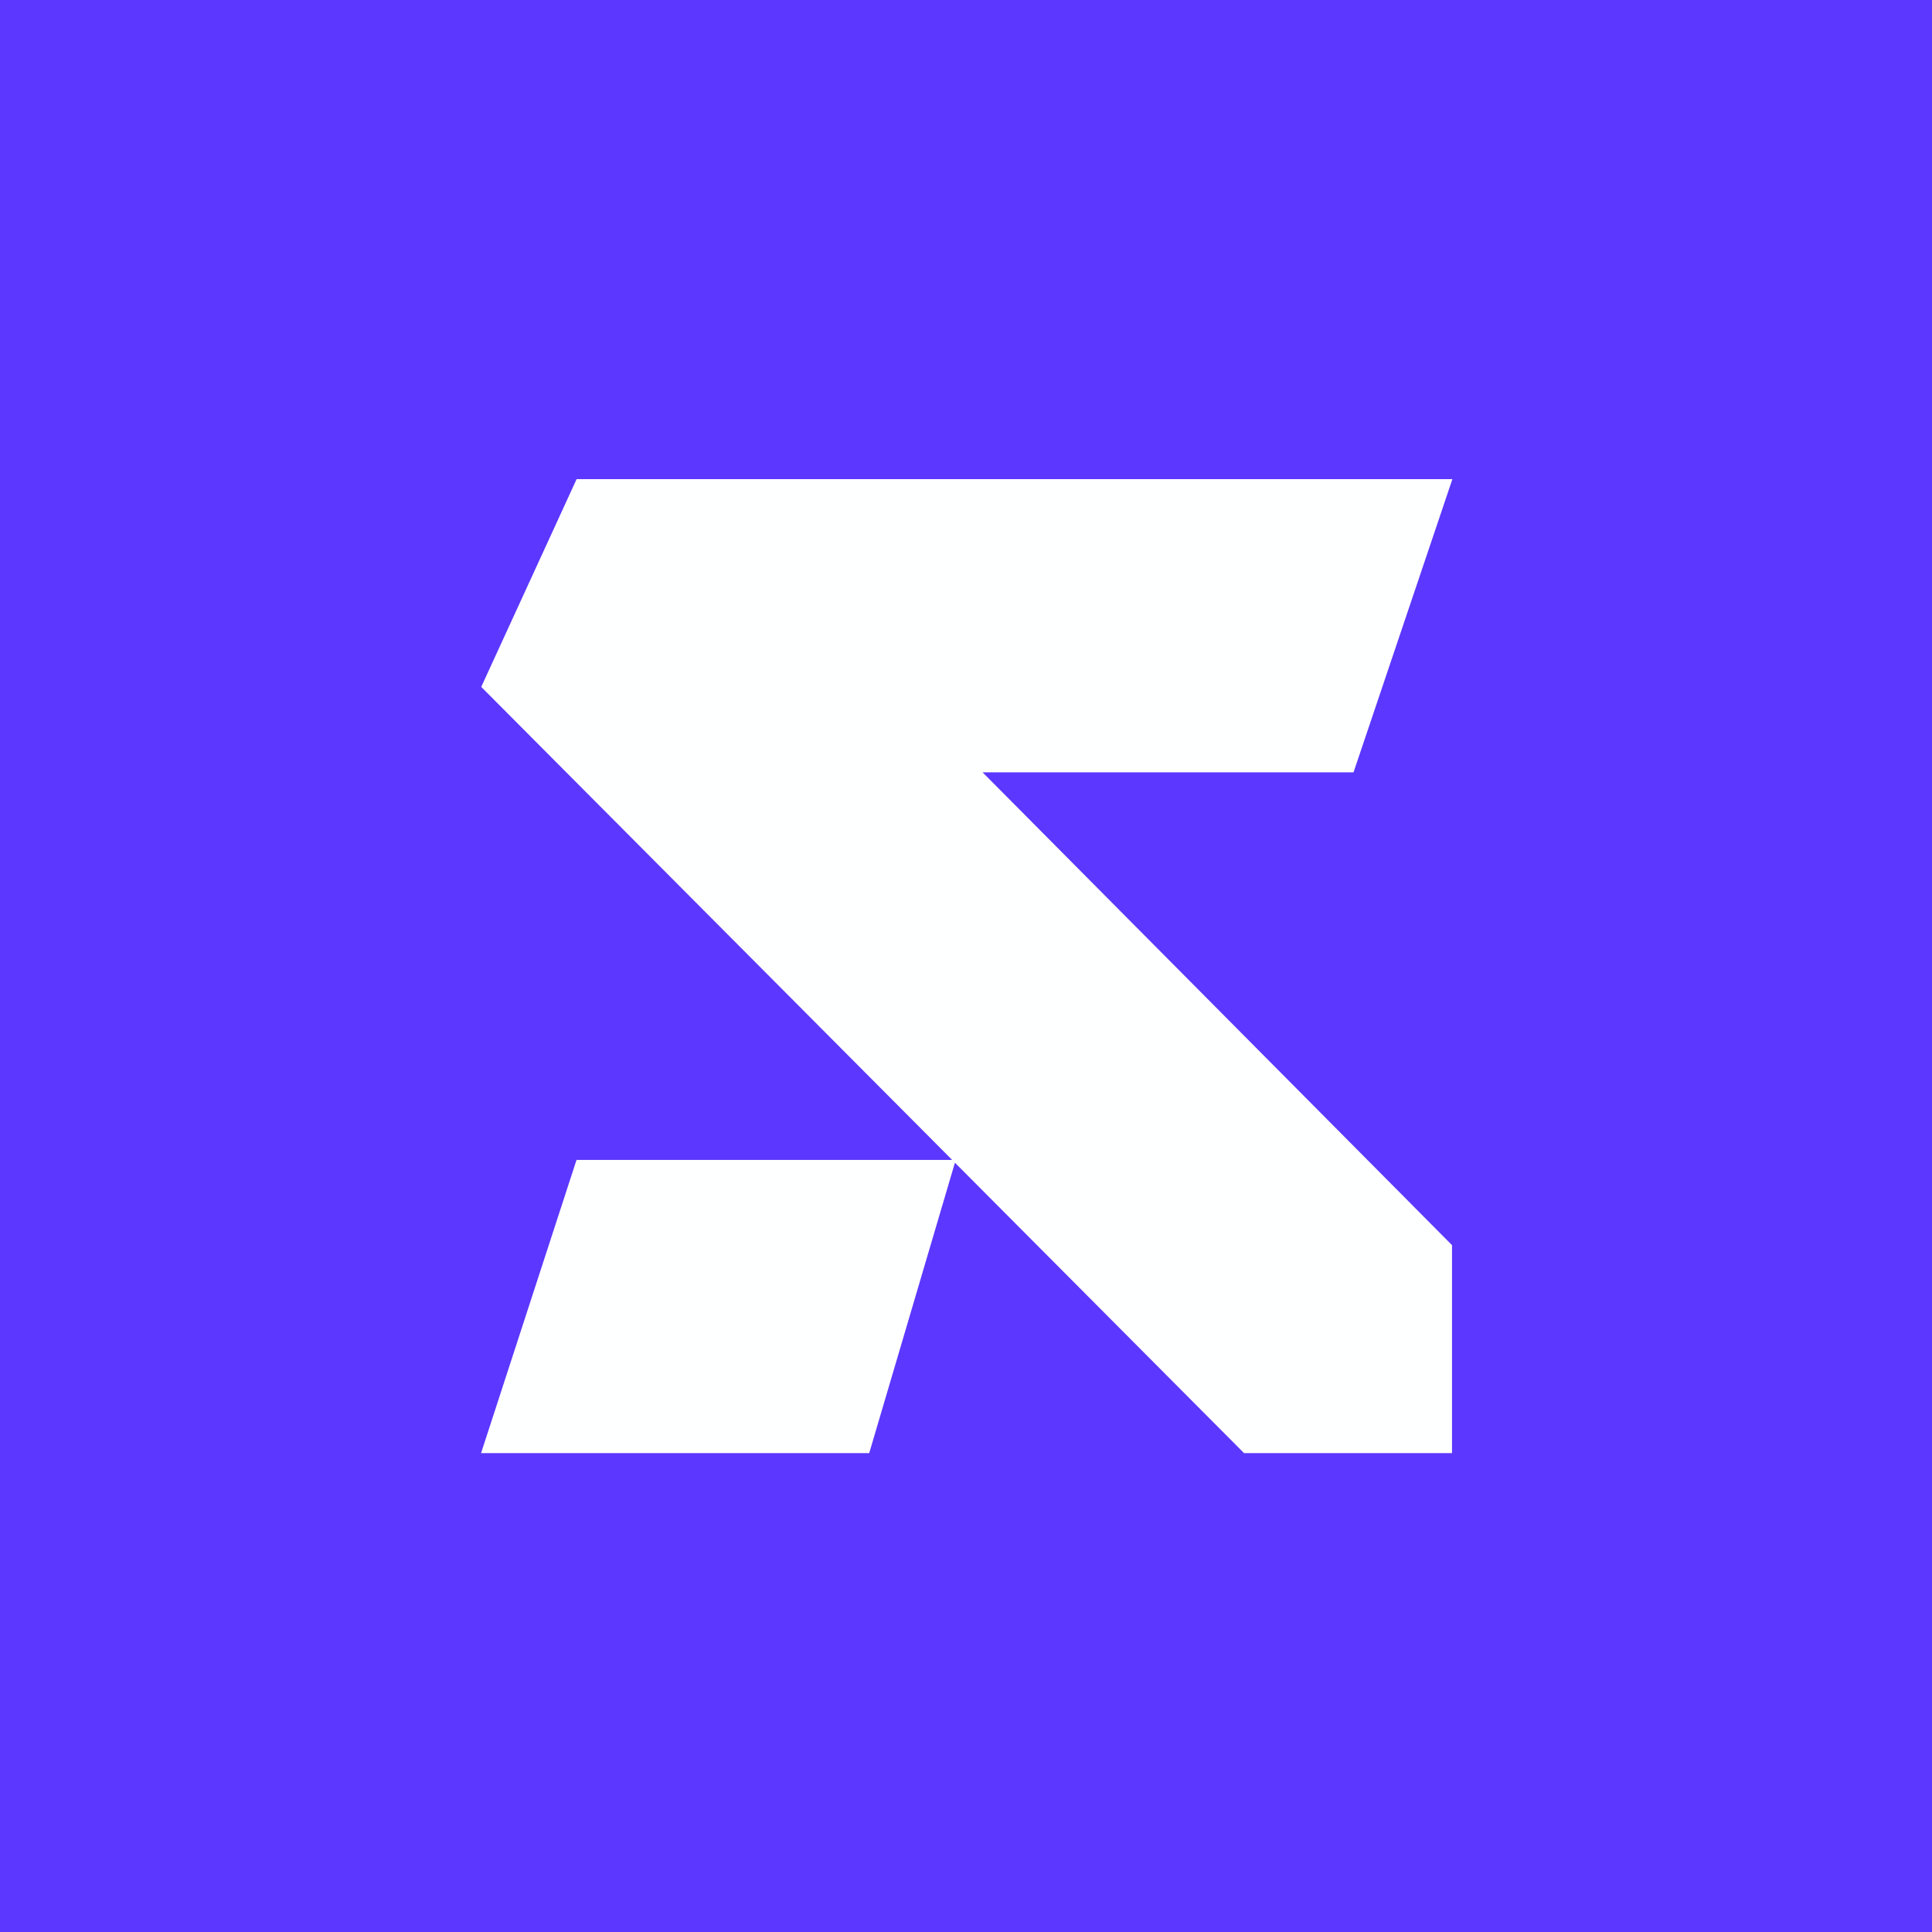
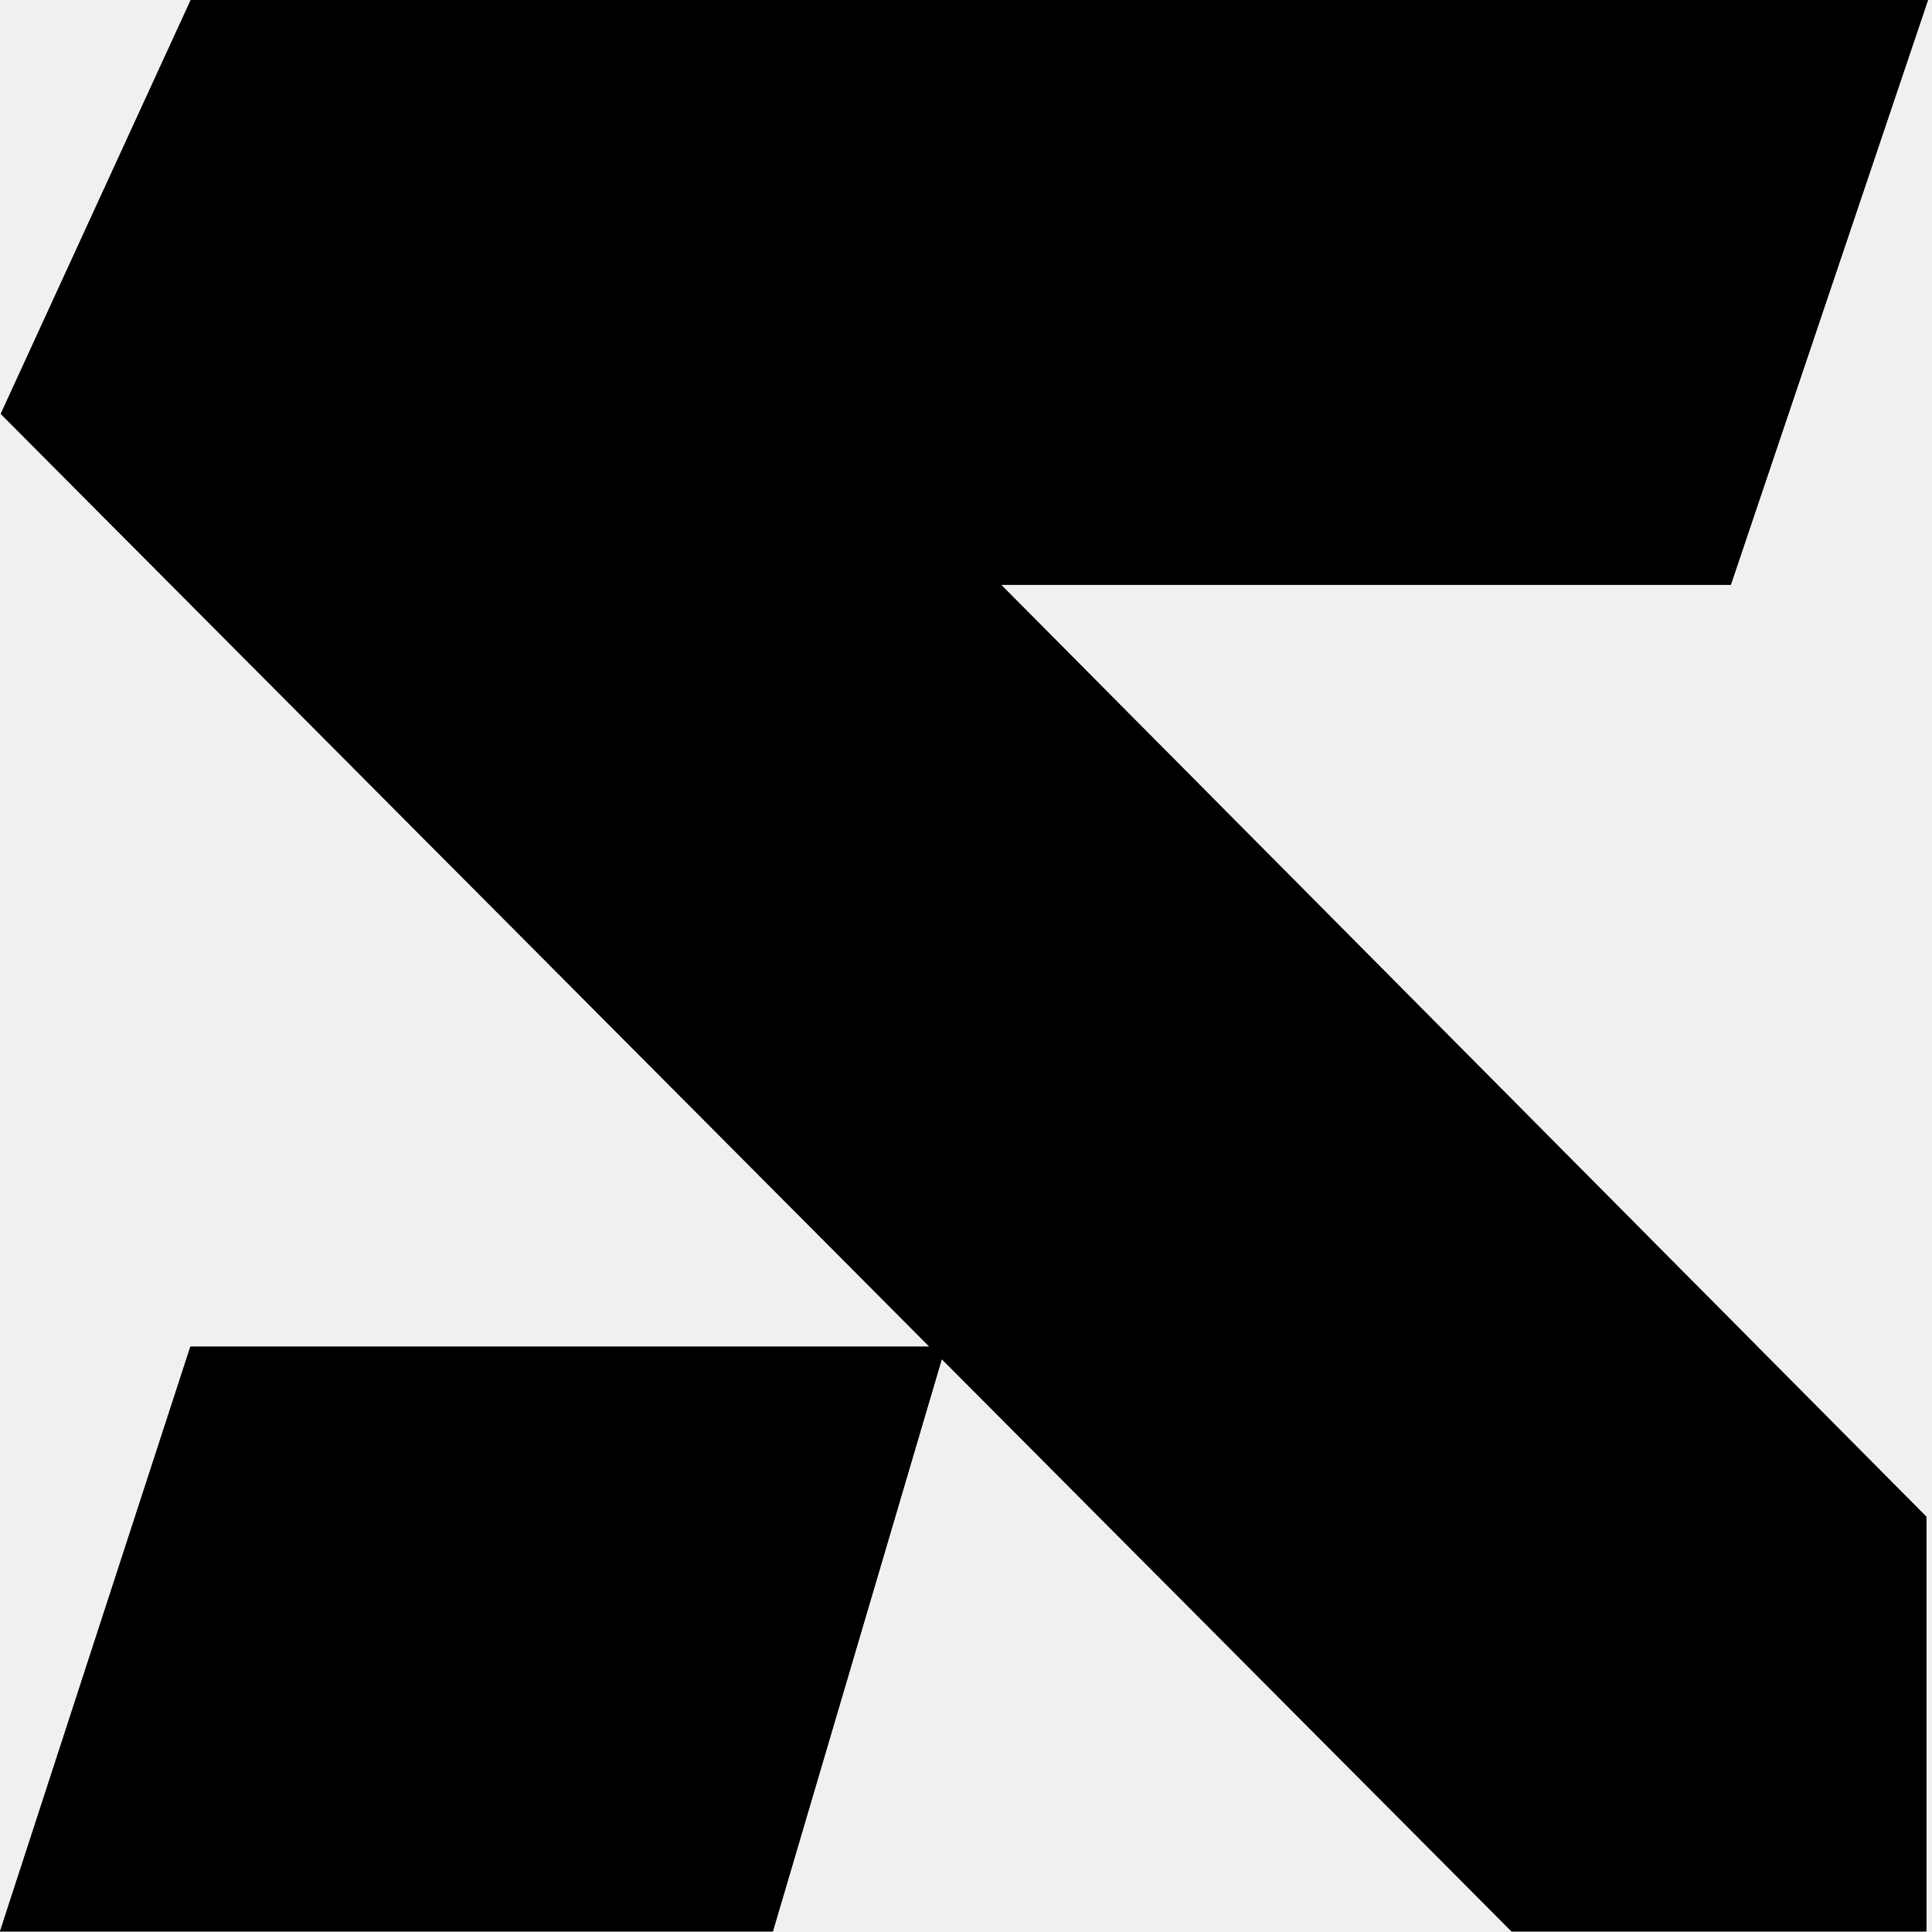
- <svg xmlns="http://www.w3.org/2000/svg" width="1000" height="1000" viewBox="0 0 1000 1000" fill="none">
-   <rect width="1000" height="1000" fill="#5C37FF" />
-   <path d="M751.532 248.66L700.694 399.422L700.579 399.762H508.587L751.413 644.335L751.559 644.481V752.123H643.915L643.769 751.976L494.269 601.812L450.015 751.765L449.909 752.123H249L249.213 751.469L298.298 600.707L298.41 600.361H492.824L249.334 355.788L249.089 355.542L249.234 355.227L298.319 248.291L298.453 248H751.755L751.532 248.66Z" fill="#FEFFFF" />
+ <svg xmlns="http://www.w3.org/2000/svg" width="226" height="226" viewBox="0 0 226 226" fill="none">
+   <style>path{fill:#000;stroke:#000}@media (prefers-color-scheme:dark){path{fill:#fff;stroke:#fff}}</style>
+   <path d="M0.688 48.308L22.633 0.5H224.837L202.109 67.901H115.898L224.837 177.625V225.433H177.029L109.926 158.031L90.034 225.433H0.688L22.633 158.031H109.926L0.688 48.308Z" />
+   <path d="M109.926 158.031L177.029 225.433H224.837V177.625L115.898 67.901H202.109L224.837 0.5H22.633L0.688 48.308L109.926 158.031ZM109.926 158.031L90.034 225.433H0.688L22.633 158.031H109.926Z" />
</svg>
